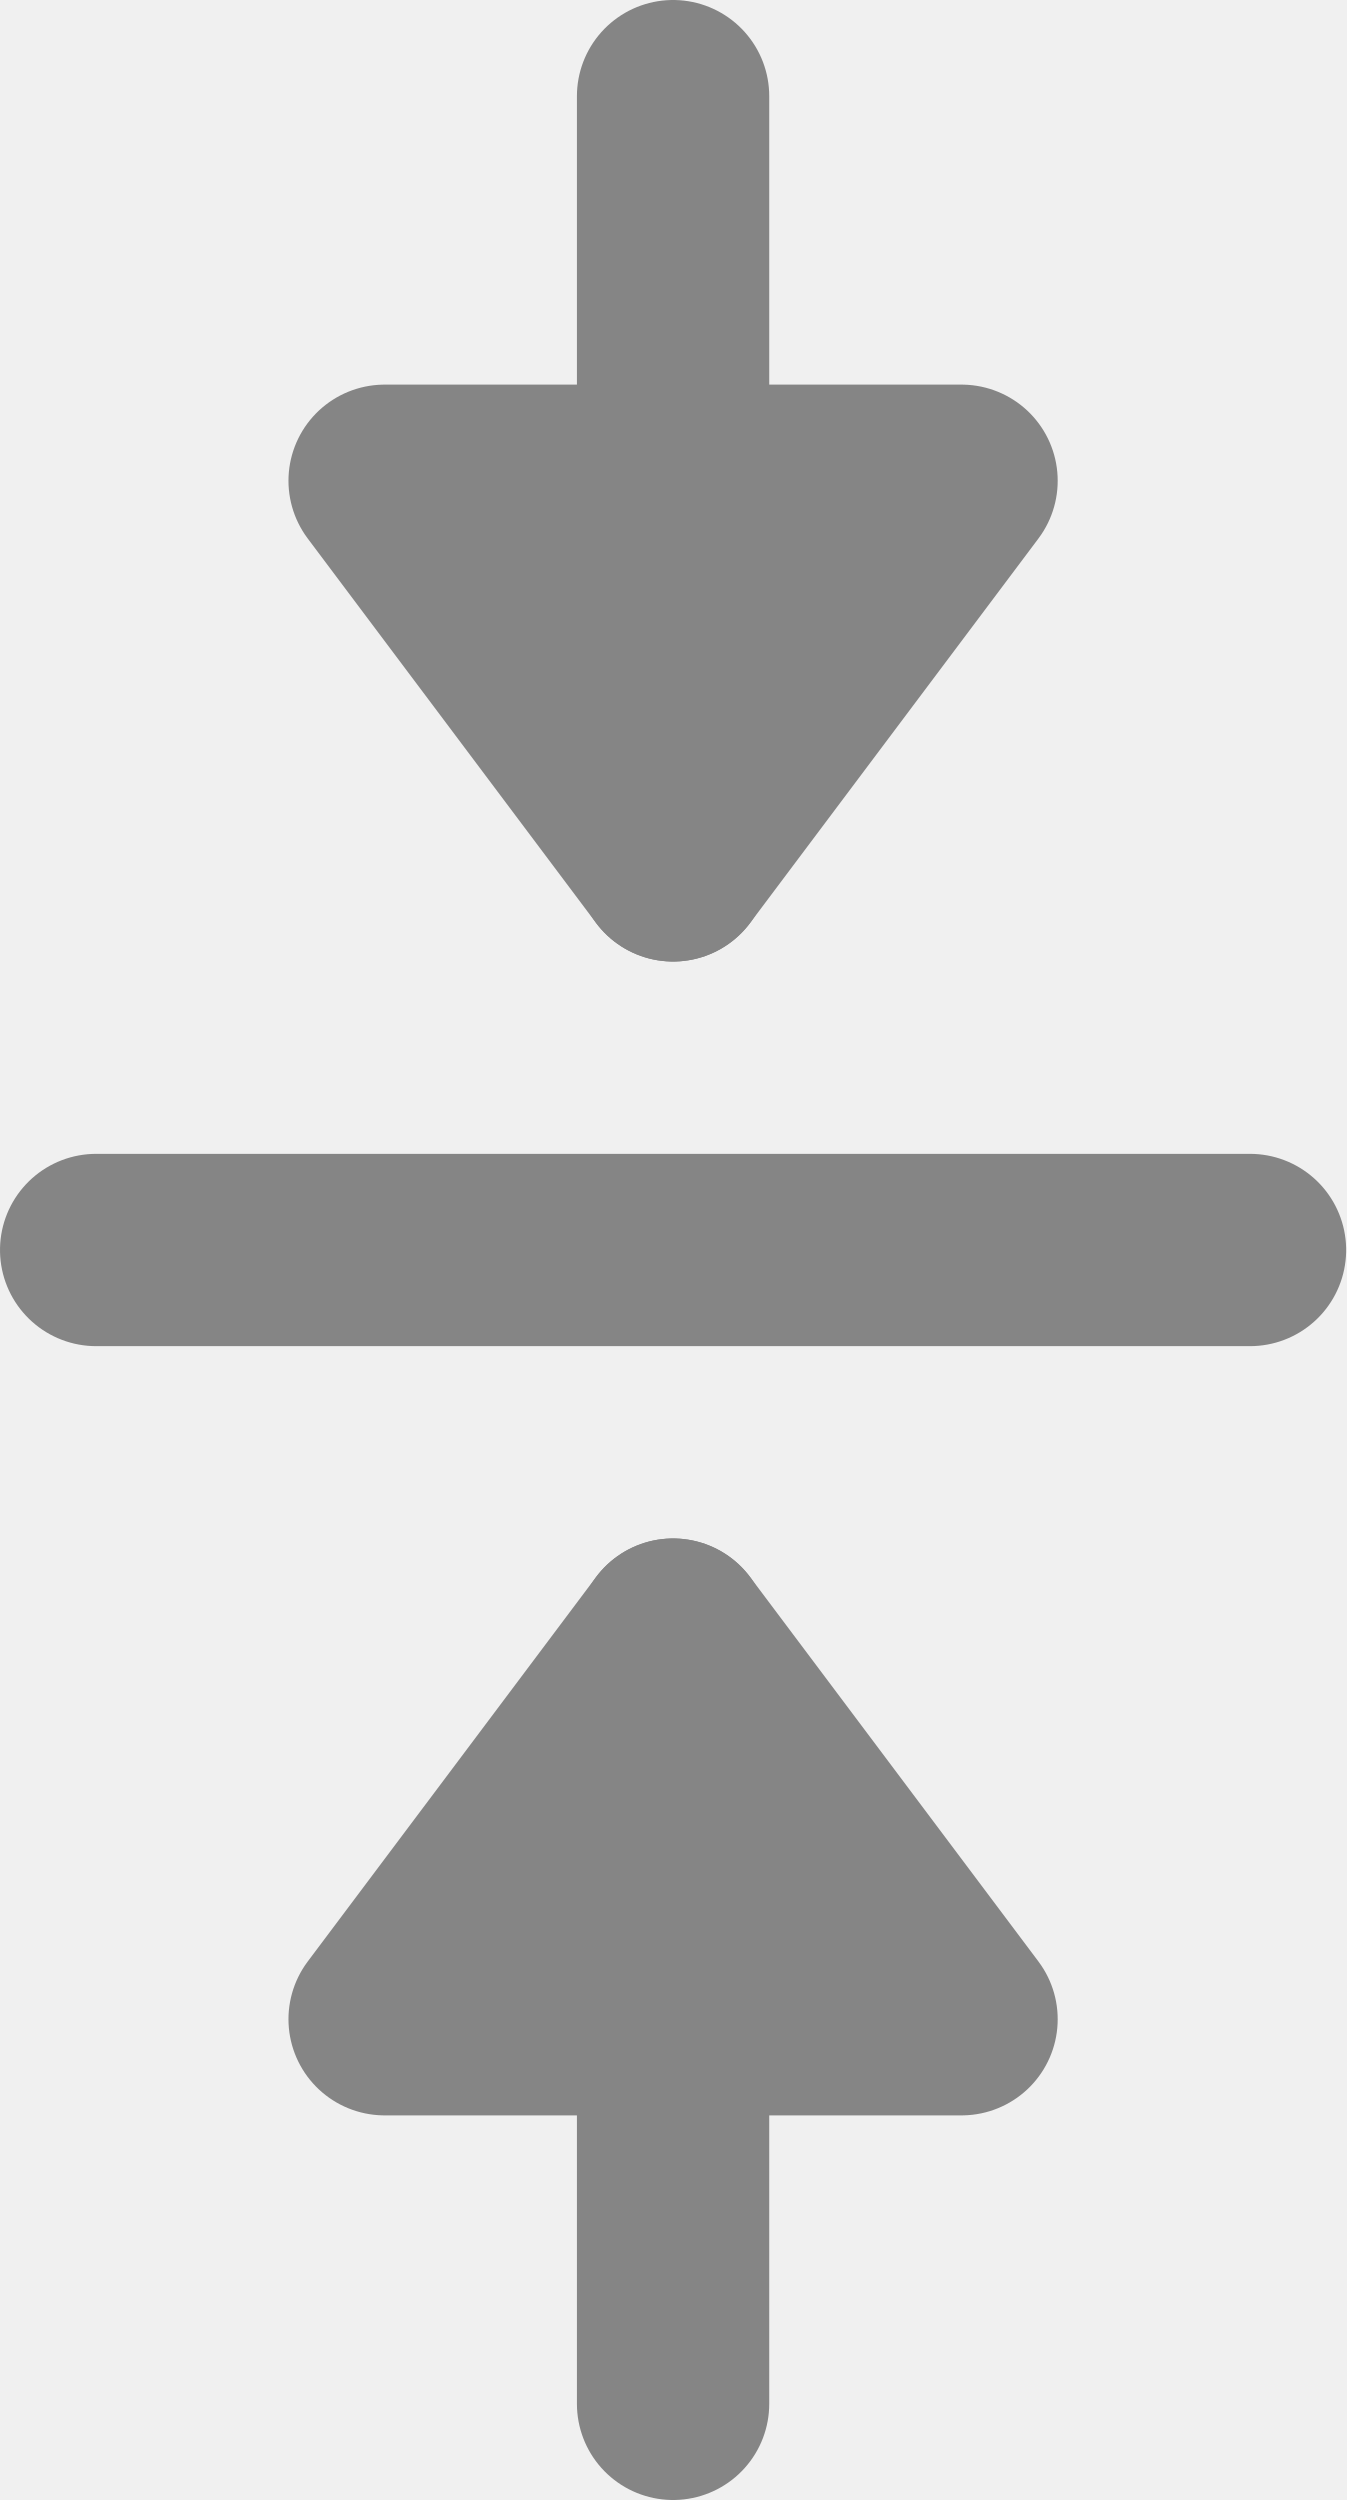
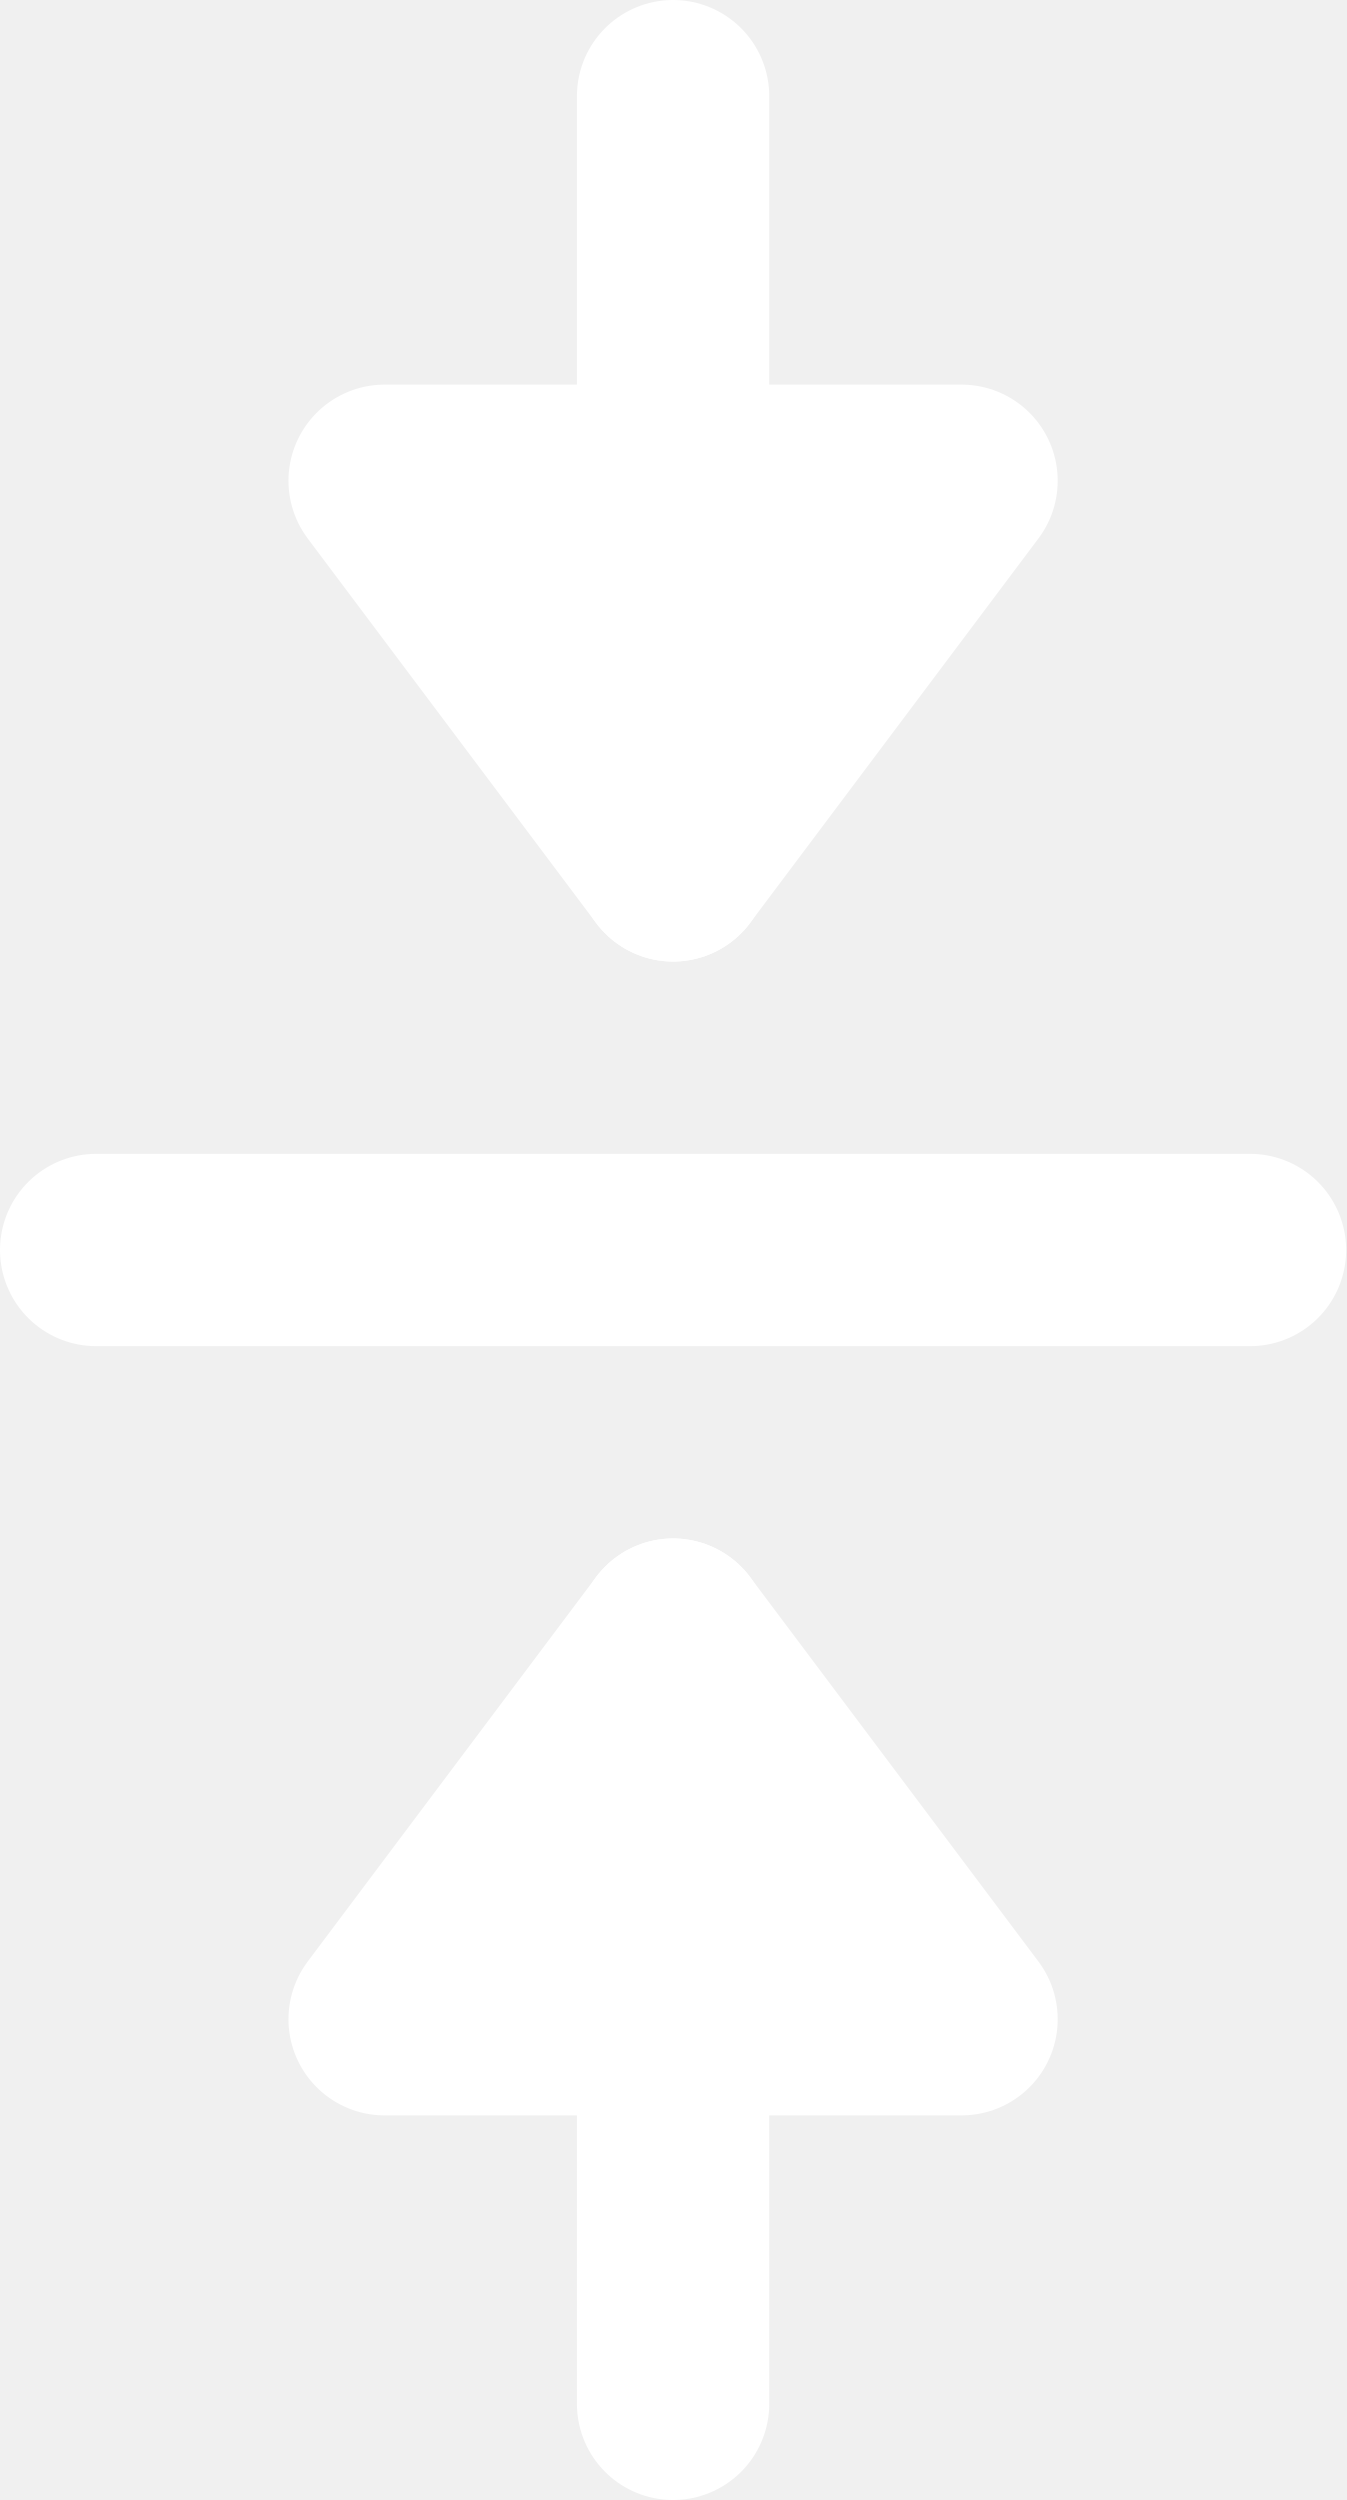
<svg xmlns="http://www.w3.org/2000/svg" width="14" height="26" viewBox="0 0 14 26">
  <g id="scale-in-y" transform="translate(-117 -375.2)">
-     <path id="Polygon_2" data-name="Polygon 2" d="M3,0,6,4H0Z" transform="translate(127 384.2) rotate(180)" fill="#858585" stroke="#858585" stroke-linecap="round" stroke-linejoin="round" stroke-width="2" />
-     <path id="Polygon_3" data-name="Polygon 3" d="M3,0,6,4H0Z" transform="translate(121 392.2)" fill="#858585" stroke="#858585" stroke-linecap="round" stroke-linejoin="round" stroke-width="2" />
-     <path id="Path_12" data-name="Path 12" d="M0,12v8" transform="translate(124 396.2) rotate(180)" fill="none" stroke="#858585" stroke-linecap="round" stroke-width="2" />
-     <path id="Path_21" data-name="Path 21" d="M0,10v8" transform="translate(124 410.2) rotate(180)" fill="none" stroke="#858585" stroke-linecap="round" stroke-width="2" />
-     <path id="Path_22" data-name="Path 22" d="M0,3V15" transform="translate(115 388.2) rotate(-90)" fill="none" stroke="#858585" stroke-linecap="round" stroke-width="2" />
+     <path id="Polygon_2" data-name="Polygon 2" d="M3,0,6,4H0Z" transform="translate(127 384.2) rotate(180)" fill="#fff" stroke="#fff" stroke-linecap="round" stroke-linejoin="round" stroke-width="2" />
+     <path id="Polygon_3" data-name="Polygon 3" d="M3,0,6,4H0Z" transform="translate(121 392.2)" fill="#fff" stroke="#fff" stroke-linecap="round" stroke-linejoin="round" stroke-width="2" />
+     <path id="Path_12" data-name="Path 12" d="M0,12v8" transform="translate(124 396.2) rotate(180)" fill="none" stroke="#fff" stroke-linecap="round" stroke-width="2" />
+     <path id="Path_21" data-name="Path 21" d="M0,10v8" transform="translate(124 410.2) rotate(180)" fill="none" stroke="#fff" stroke-linecap="round" stroke-width="2" />
+     <path id="Path_22" data-name="Path 22" d="M0,3V15" transform="translate(115 388.2) rotate(-90)" fill="none" stroke="#fff" stroke-linecap="round" stroke-width="2" />
  </g>
</svg>
